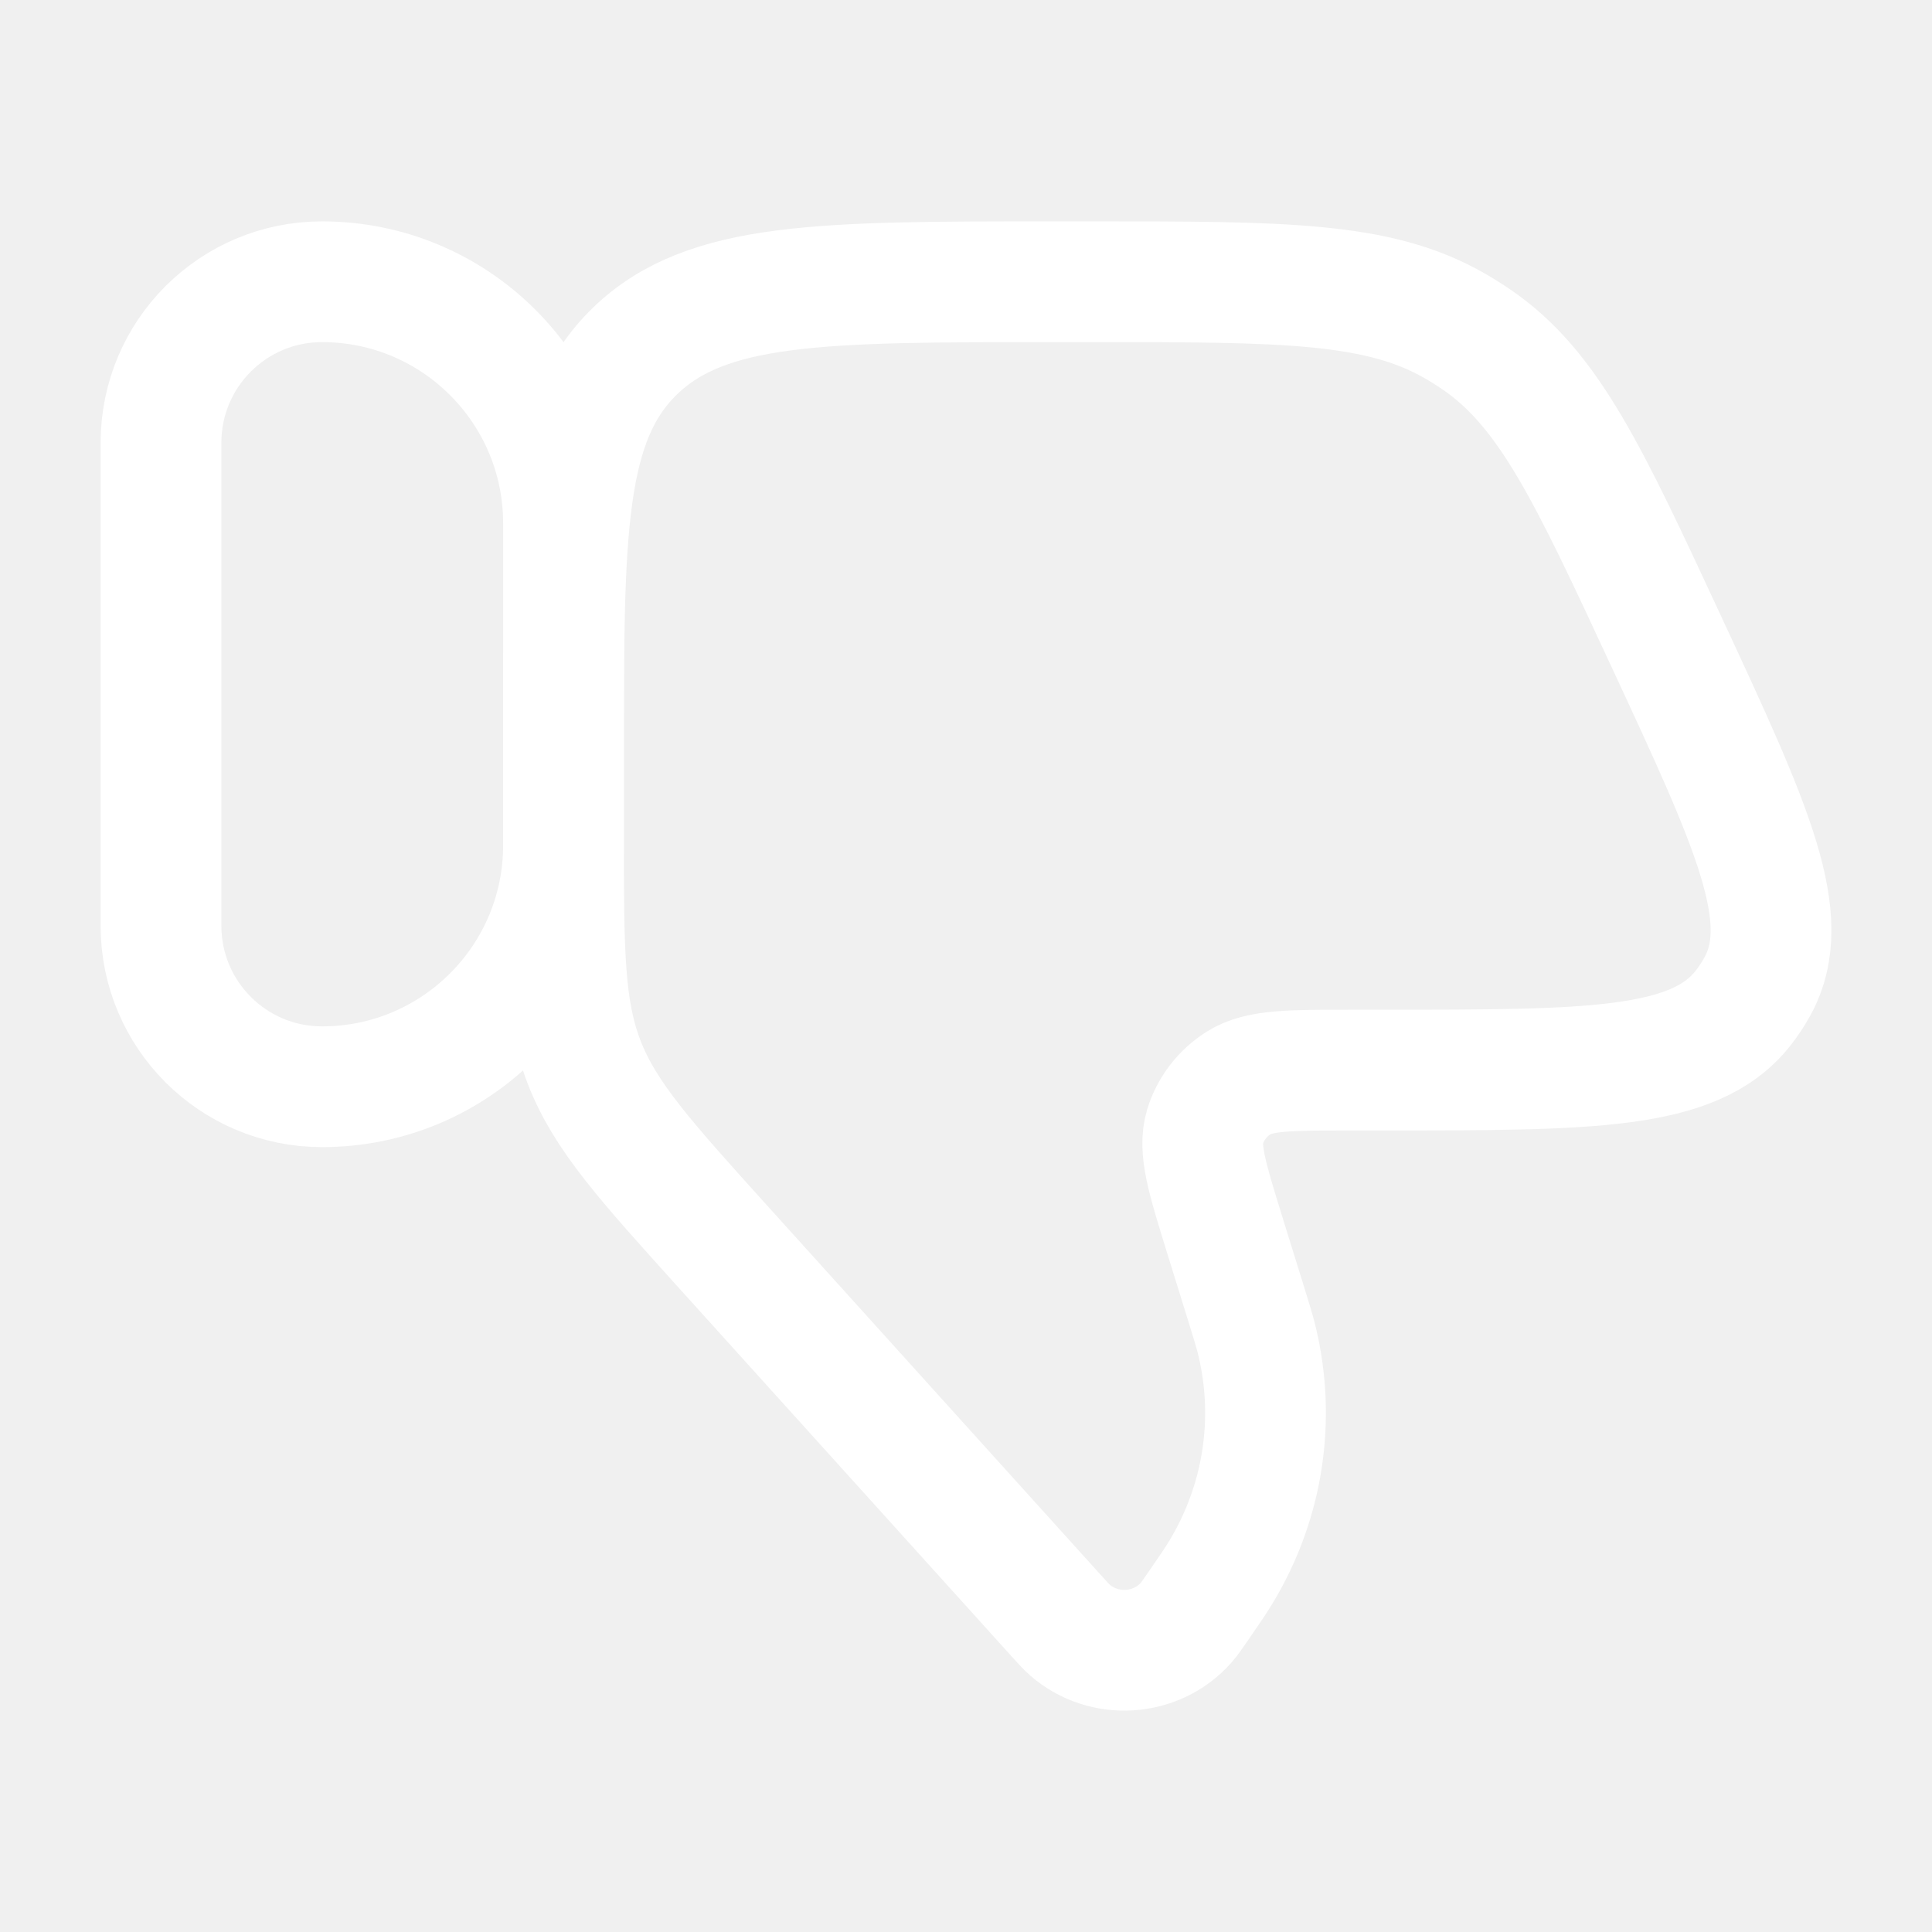
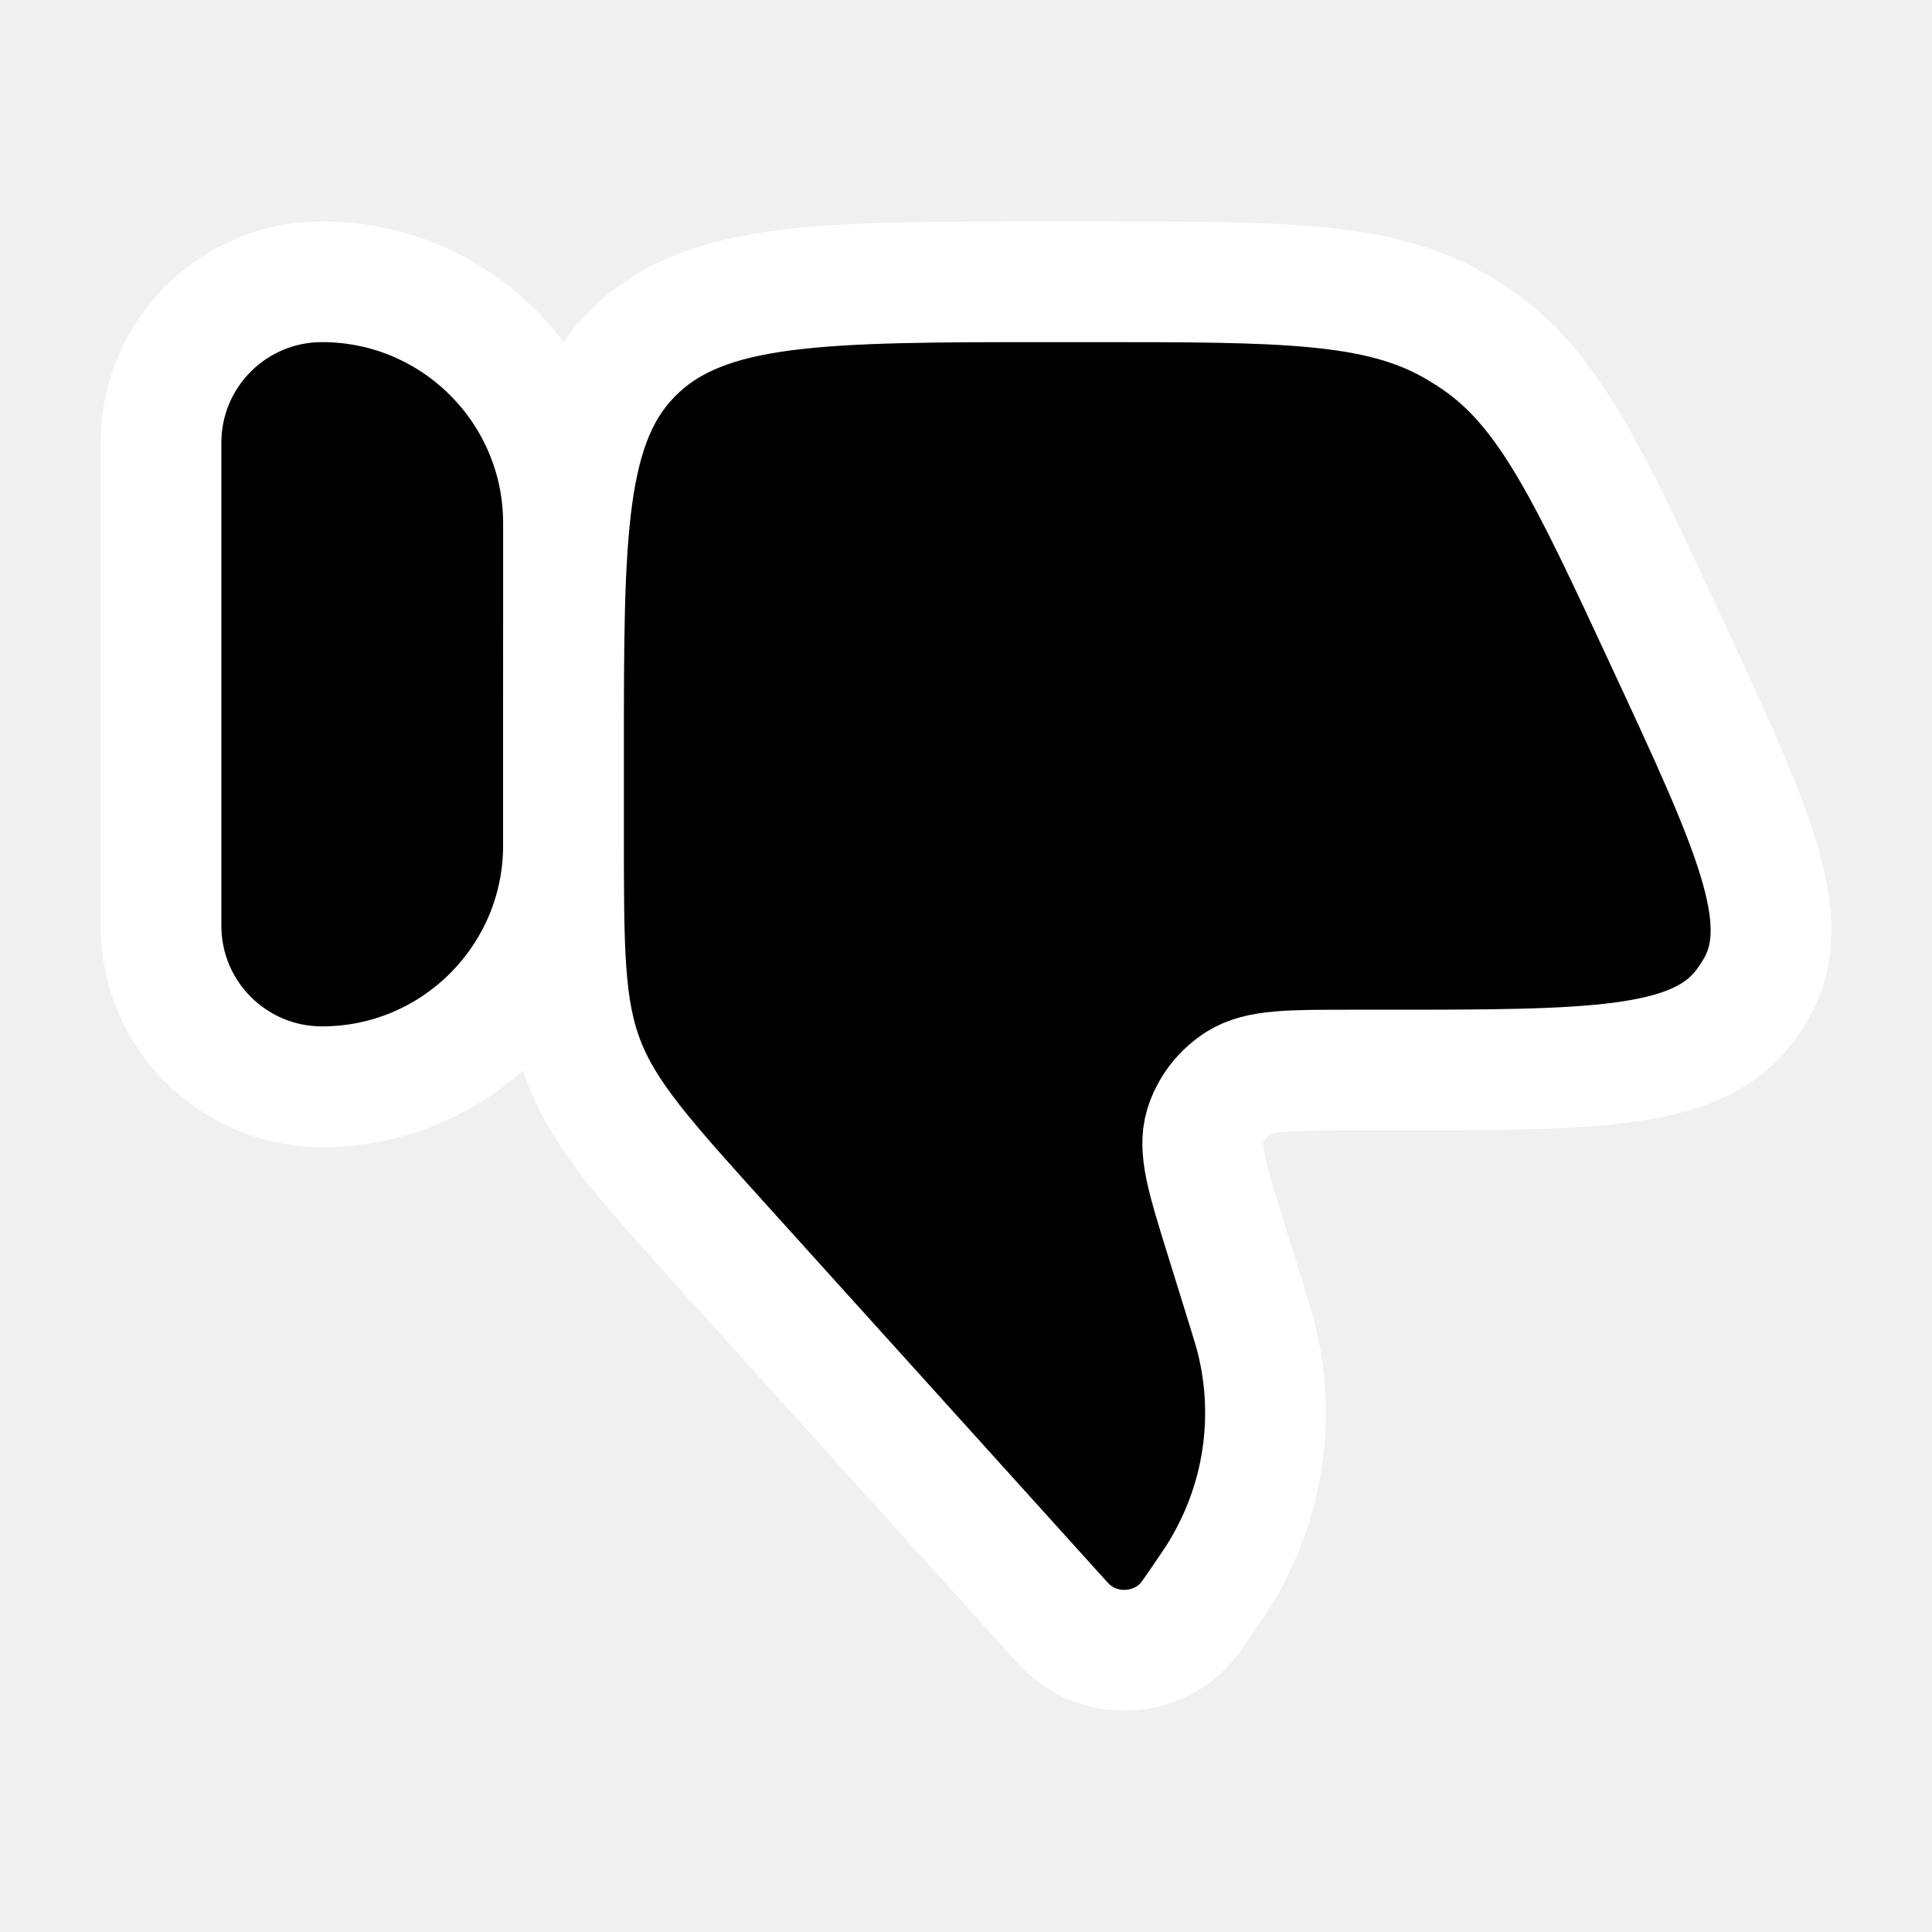
- <svg xmlns="http://www.w3.org/2000/svg" viewBox="0 0 24 24" width="20" height="20" color="#fff" fill="none">
+ <svg xmlns="http://www.w3.org/2000/svg" viewBox="0 0 24 24" width="20" height="20" color="#fff" id="dislikeBtn">
  <path d="M2 11.5C2 12.605 2.895 13.5 4 13.5C5.657 13.5 7 12.157 7 10.5V6.5C7 4.843 5.657 3.5 4 3.5C2.895 3.5 2 4.395 2 5.5V11.5Z" stroke="currentColor" stroke-width="1.5" stroke-linecap="round" stroke-linejoin="round" />
  <path d="M15.479 16.194L15.212 15.334C14.994 14.629 14.885 14.277 14.969 13.998C15.037 13.773 15.186 13.579 15.389 13.451C15.64 13.293 16.02 13.293 16.779 13.293H17.183C19.753 13.293 21.038 13.293 21.645 12.533C21.715 12.446 21.776 12.353 21.83 12.256C22.297 11.408 21.766 10.265 20.704 7.979C19.73 5.881 19.242 4.832 18.338 4.215C18.25 4.155 18.16 4.099 18.068 4.046C17.116 3.5 15.936 3.5 13.576 3.5H13.065C10.206 3.5 8.776 3.5 7.888 4.361C7 5.221 7 6.606 7 9.376V10.35C7 11.805 7 12.533 7.258 13.199C7.517 13.866 8.011 14.413 9.001 15.509L13.092 20.039C13.195 20.153 13.246 20.21 13.291 20.249C13.713 20.617 14.365 20.575 14.734 20.158C14.774 20.113 14.817 20.05 14.904 19.924C15.039 19.728 15.106 19.63 15.165 19.532C15.693 18.661 15.852 17.626 15.611 16.643C15.584 16.533 15.549 16.42 15.479 16.194Z" stroke="white" stroke-width="1.5" stroke-linecap="round" stroke-linejoin="round" />
</svg>
